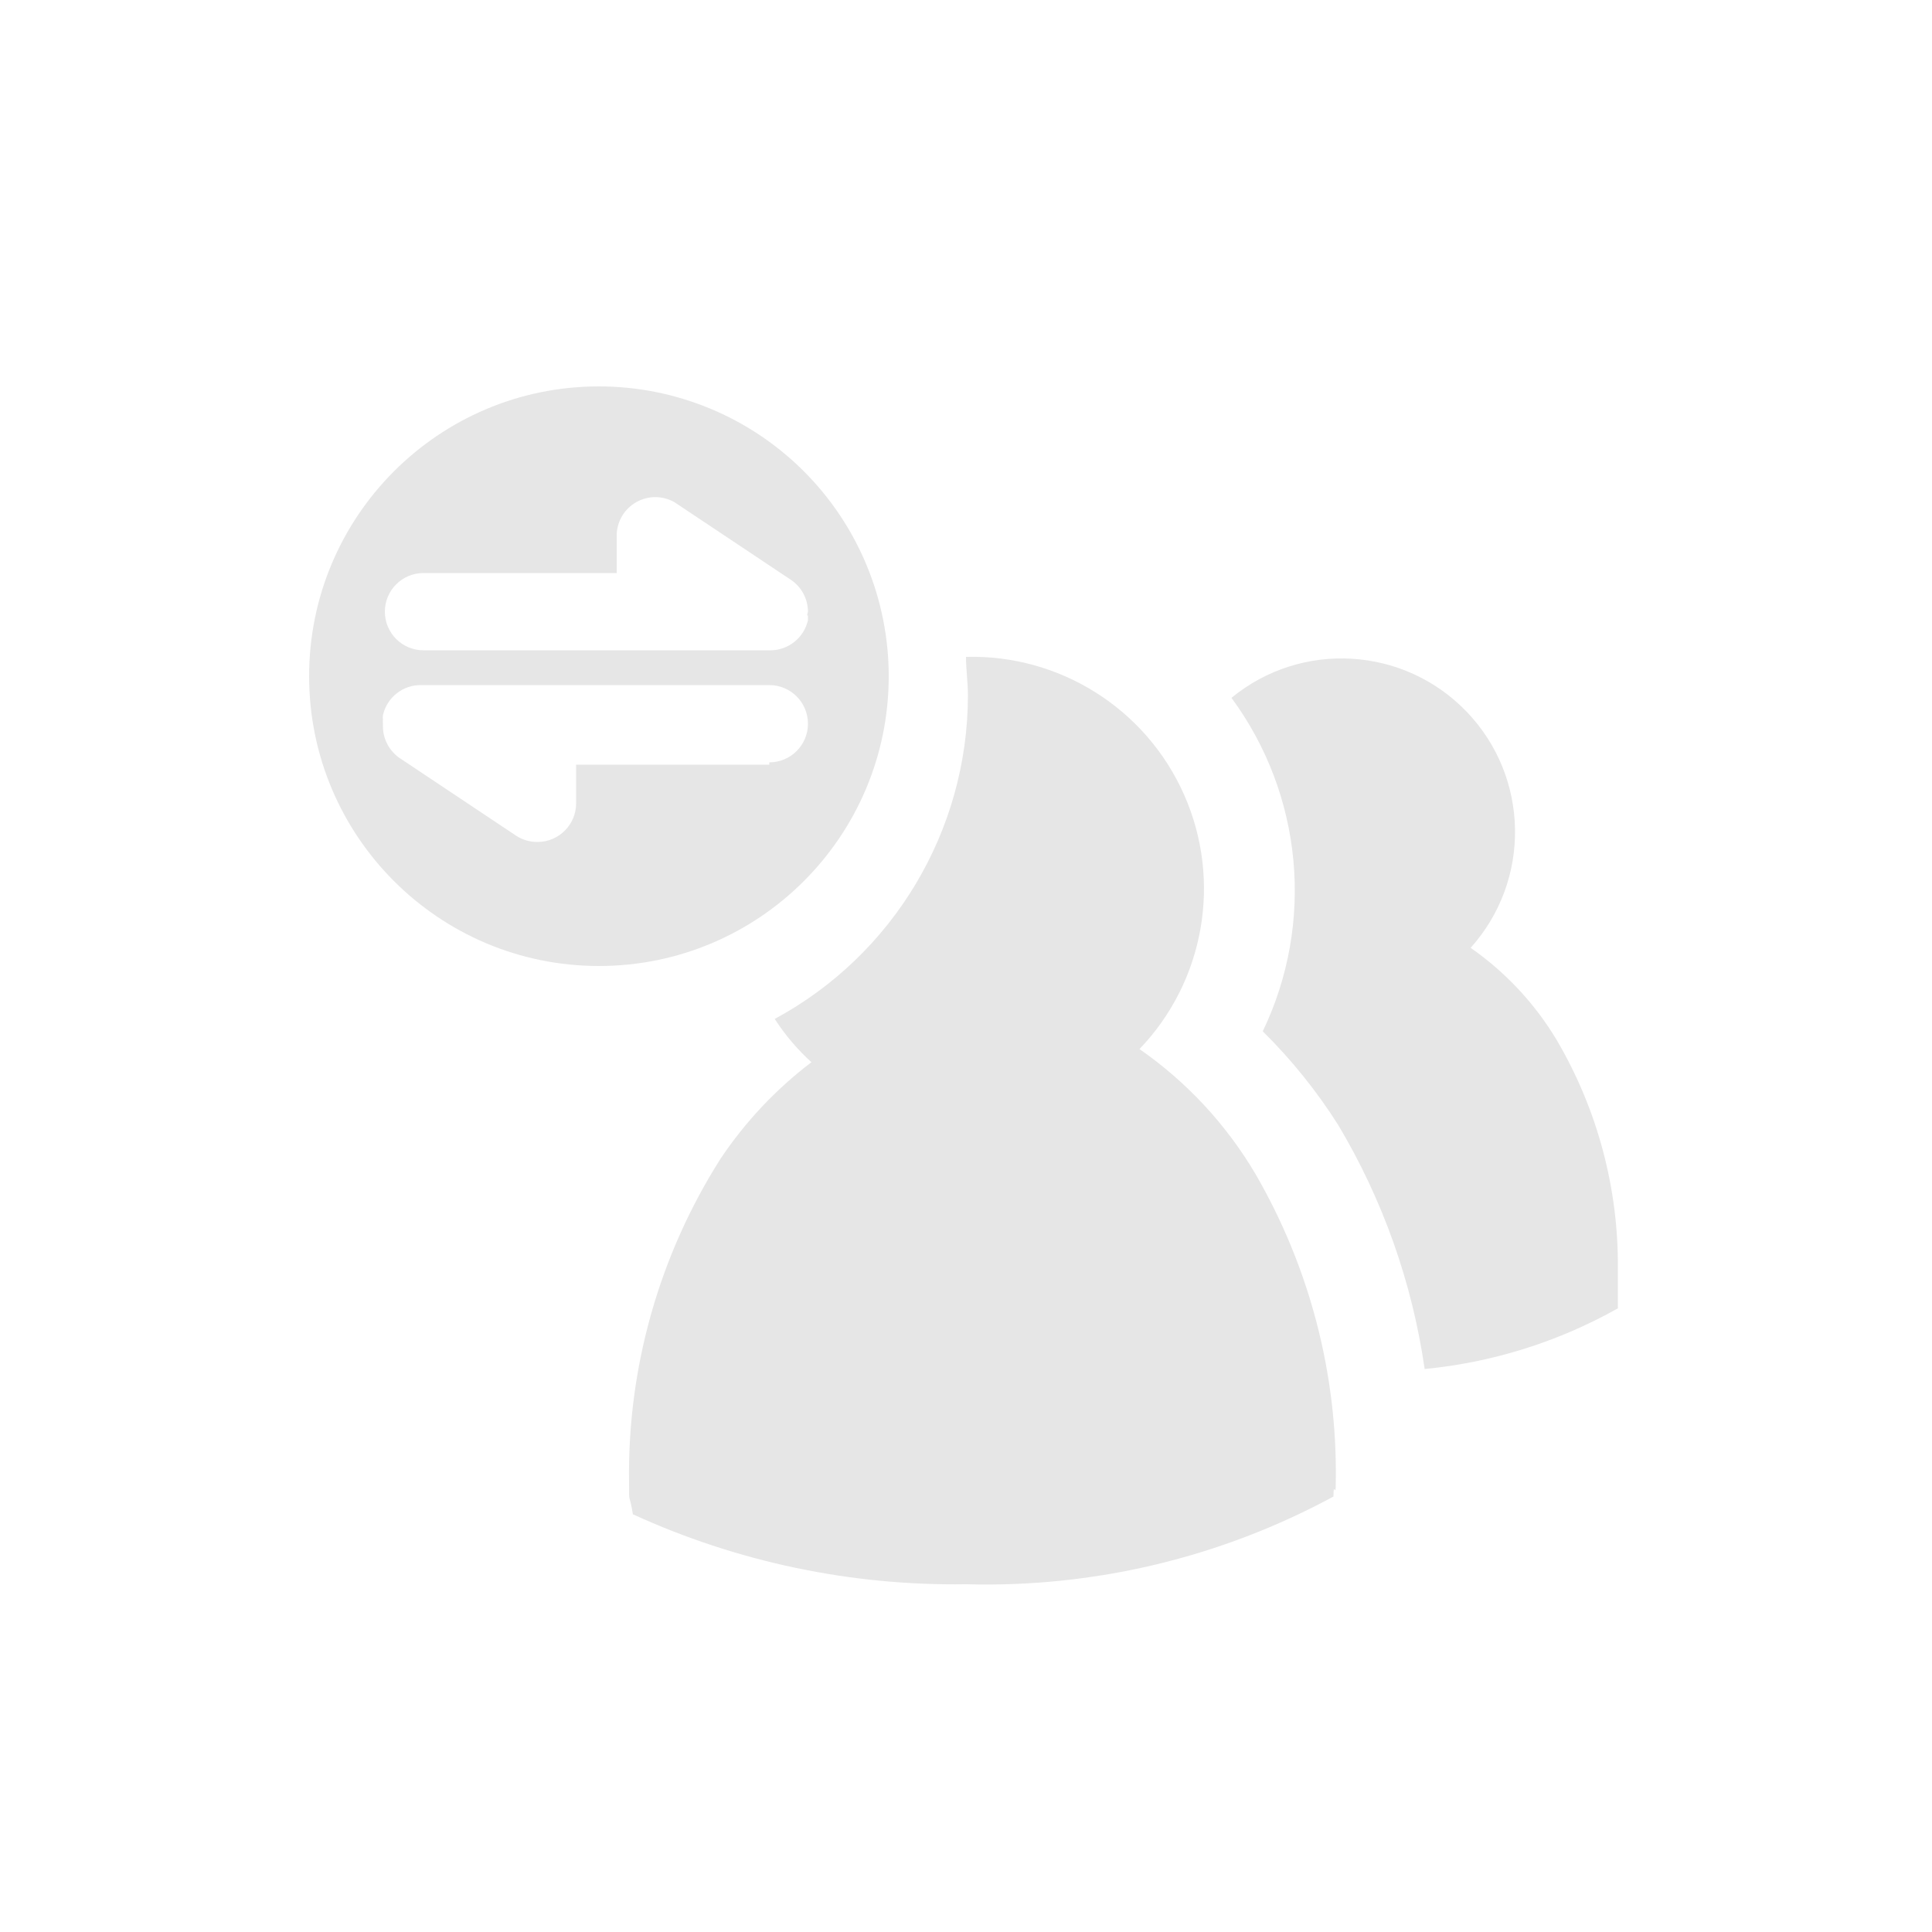
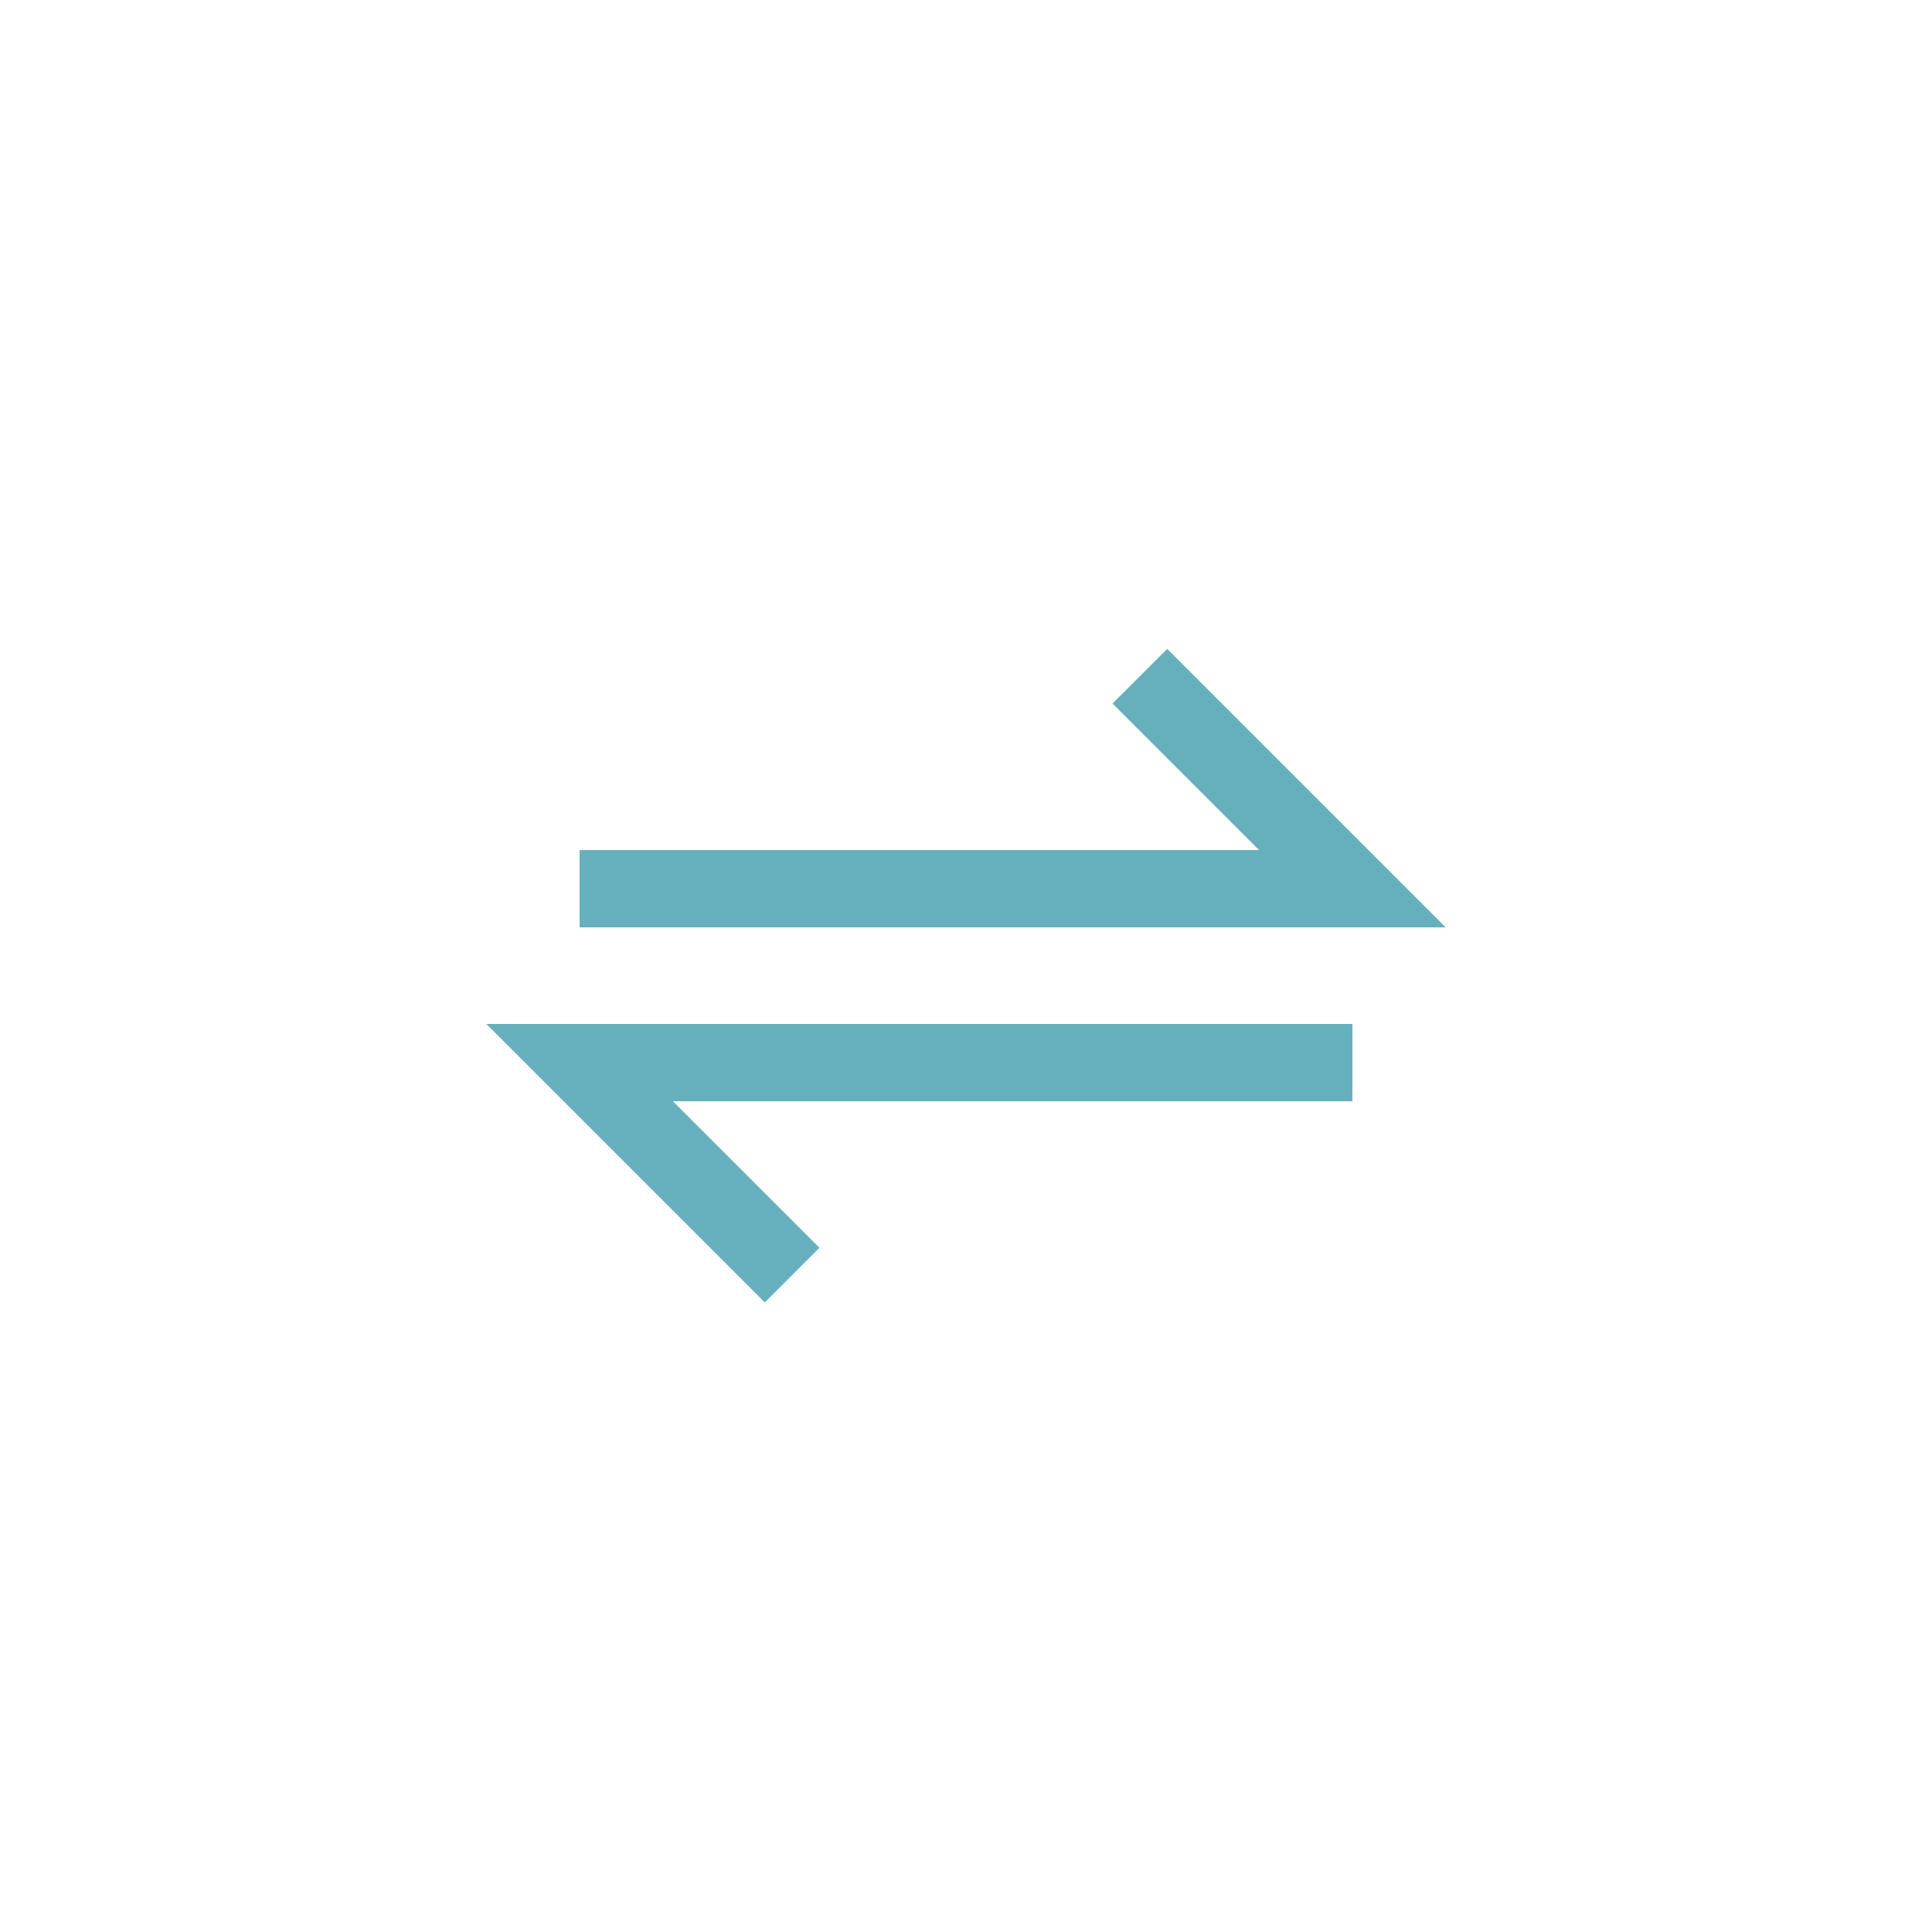
<svg xmlns="http://www.w3.org/2000/svg" id="Layer_2" data-name="Layer 2" viewBox="0 0 50 50">
  <defs>
-     <style>.cls-1{fill:#e6e6e6;}</style>
+     <style>.cls-1{fill:none;stroke:#66b0bd;stroke-miterlimit:10;stroke-width:2px;}</style>
  </defs>
-   <path class="cls-1" d="M15.49,10A7.5,7.5,0,1,0,23,17.5,7.5,7.5,0,0,0,15.49,10Zm4.42,9.79h-5v1a1,1,0,0,1-1,1,1,1,0,0,1-.55-.16l-3-2a1,1,0,0,1-.45-.84v-.06a.44.44,0,0,1,0-.1.5.5,0,0,1,0-.12,1,1,0,0,1,1-.78h9a1,1,0,1,1,0,2Zm1-3.86,0,.12a1,1,0,0,1-.95.78h-9a1,1,0,0,1,0-2h5v-1A1,1,0,0,1,17.46,13l3,2a1,1,0,0,1,.45.83s0,0,0,0v0S20.89,15.9,20.89,15.93Z" />
-   <path class="cls-1" d="M32.68,26.69a8.41,8.41,0,0,0-.81-8.63,4.49,4.49,0,0,1,6.19,6.47,7.78,7.78,0,0,1,2.23,2.39,11.49,11.49,0,0,1,1.58,5.94c0,.34,0,.67,0,1a12.69,12.69,0,0,1-5,1.57,17.08,17.08,0,0,0-2.24-6.32A13.78,13.78,0,0,0,32.68,26.69Z" />
-   <path class="cls-1" d="M32.49,30.38a10.33,10.33,0,0,0-3-3.23A6,6,0,0,0,25,17H25c0,.33.05.66.05,1a9.53,9.53,0,0,1-5,8.37A5.64,5.64,0,0,0,21,27.49,10.38,10.38,0,0,0,18.64,30a15.2,15.2,0,0,0-2.36,8.36c0,.62,0,.23.1.83A20,20,0,0,0,25,41a18.87,18.87,0,0,0,9.51-2.27c0-.45.06.1.06-.36A15.42,15.42,0,0,0,32.49,30.38Z" />
+   <polyline class="cls-1" points="15 23 35 23 29.5 17.5" />
+   <polyline class="cls-1" points="35 27.5 15 27.5 20.5 33" />
</svg>
